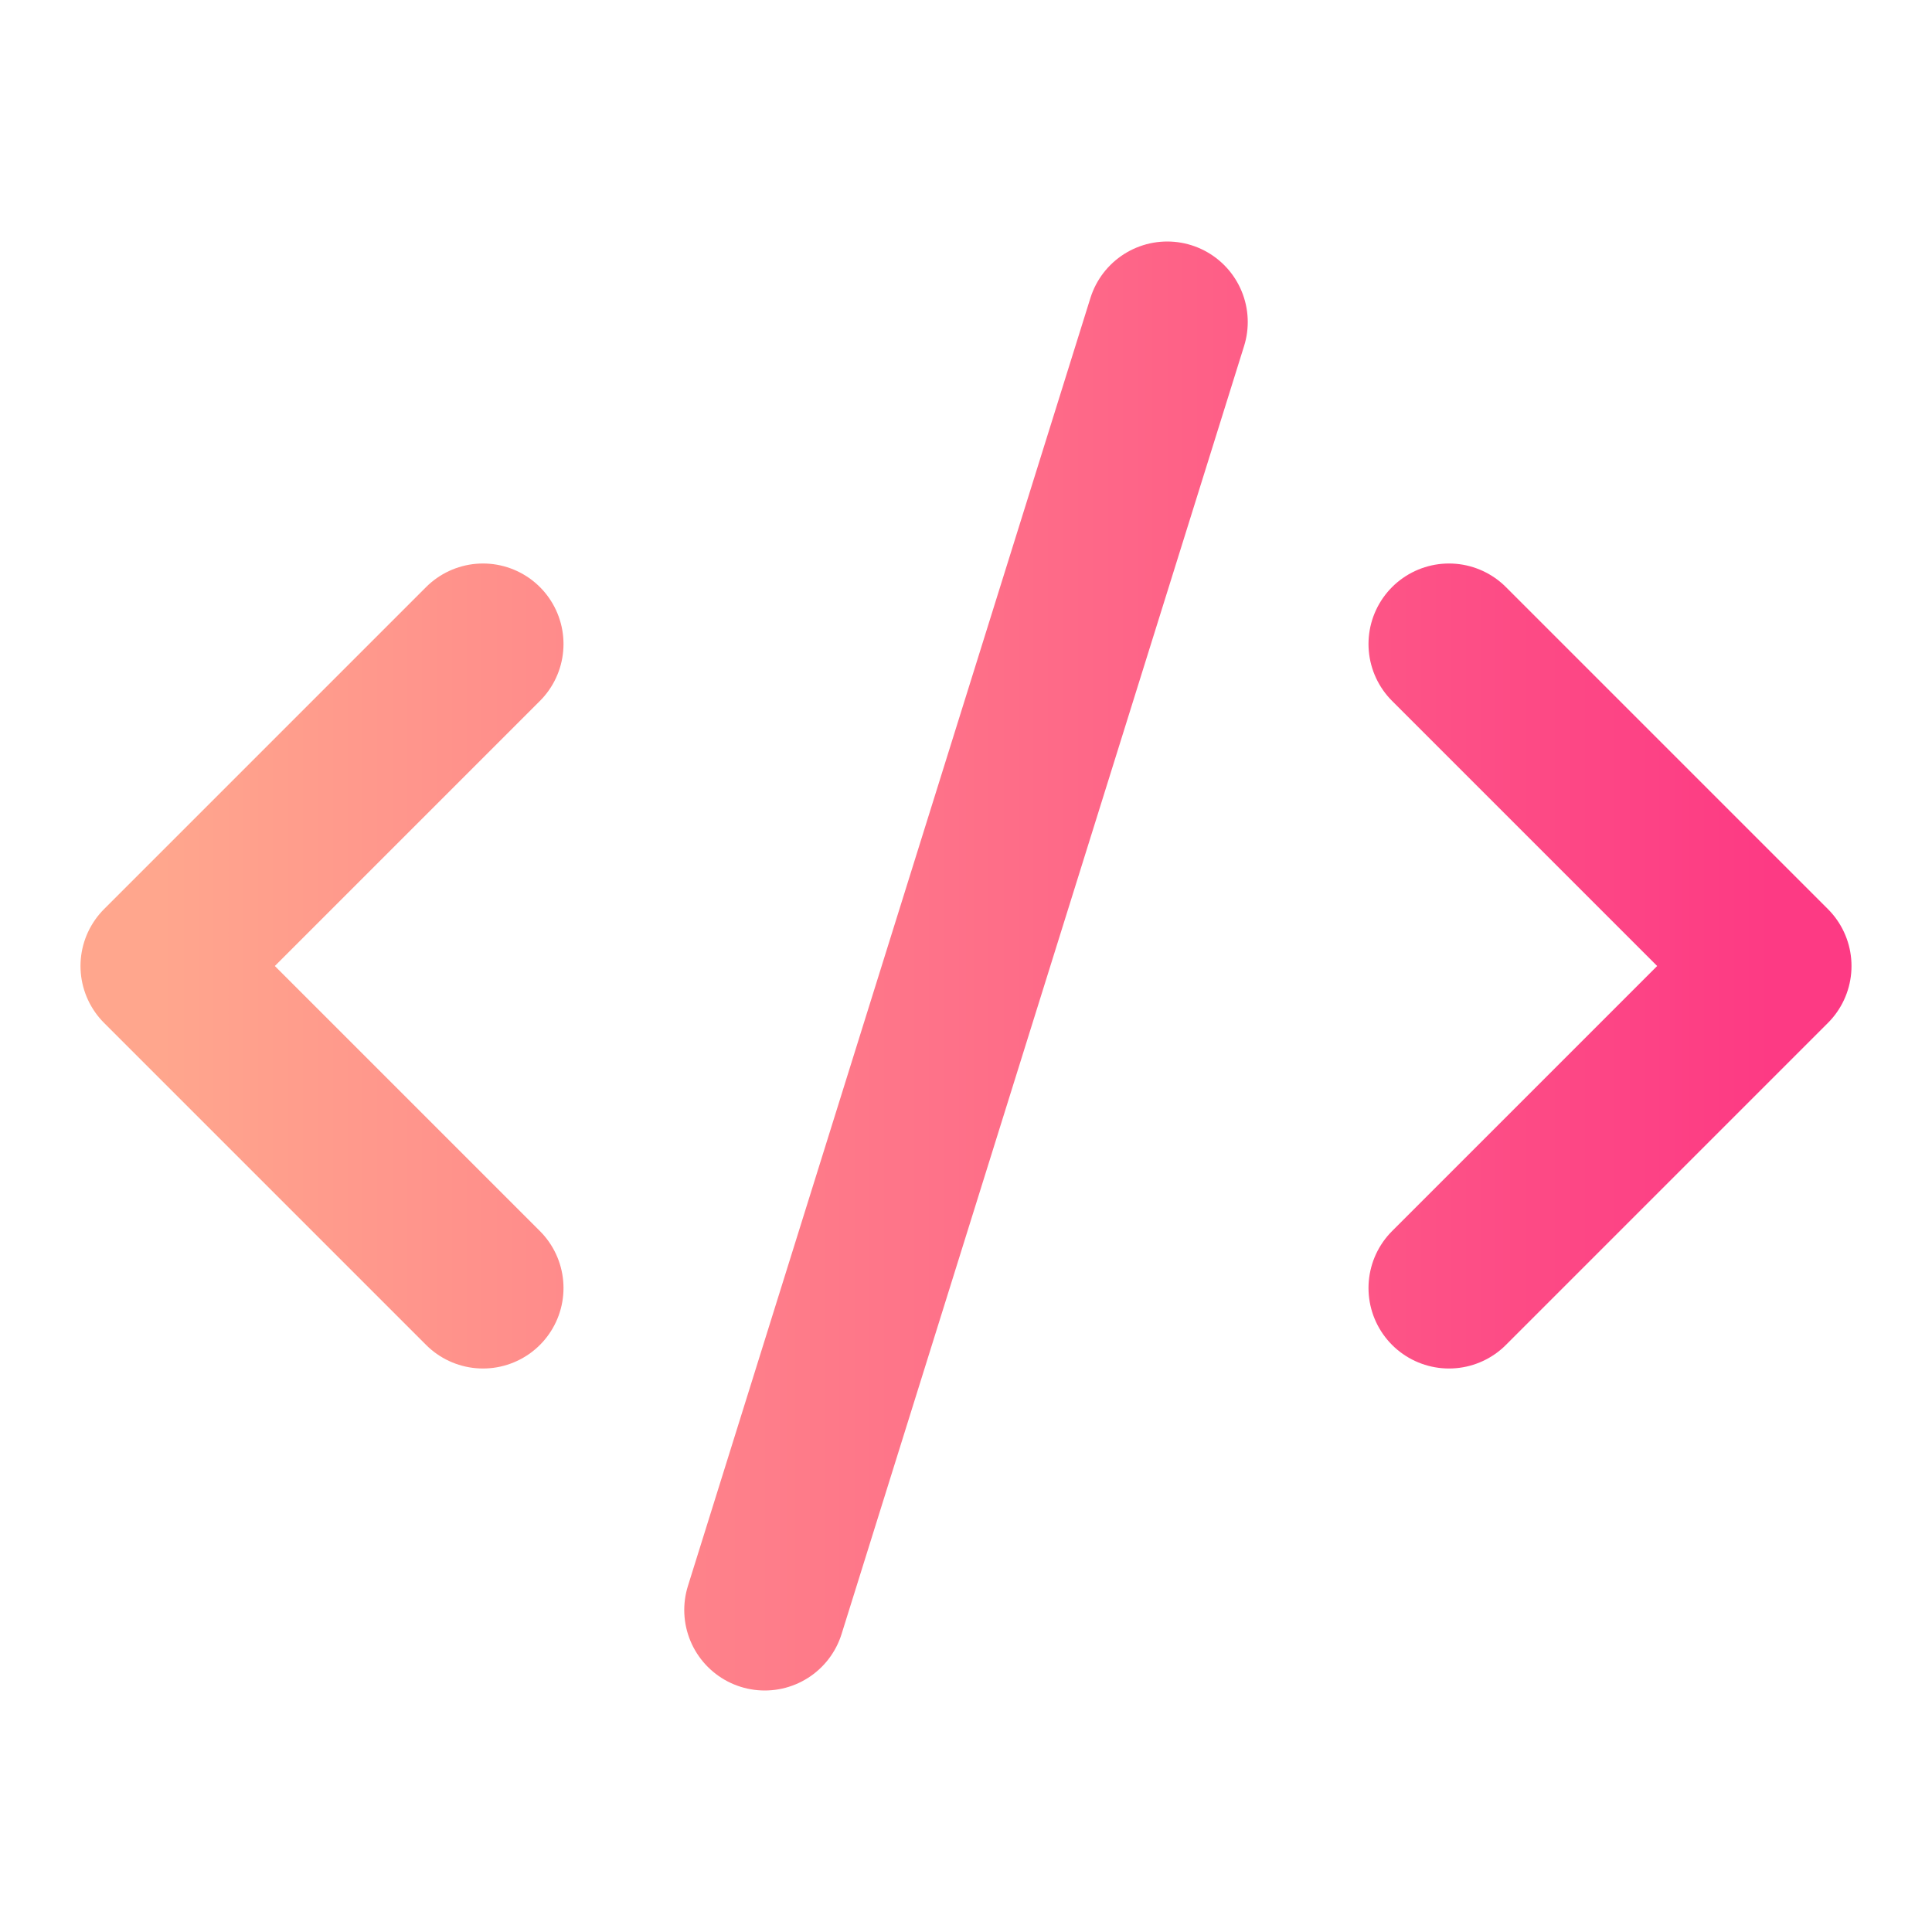
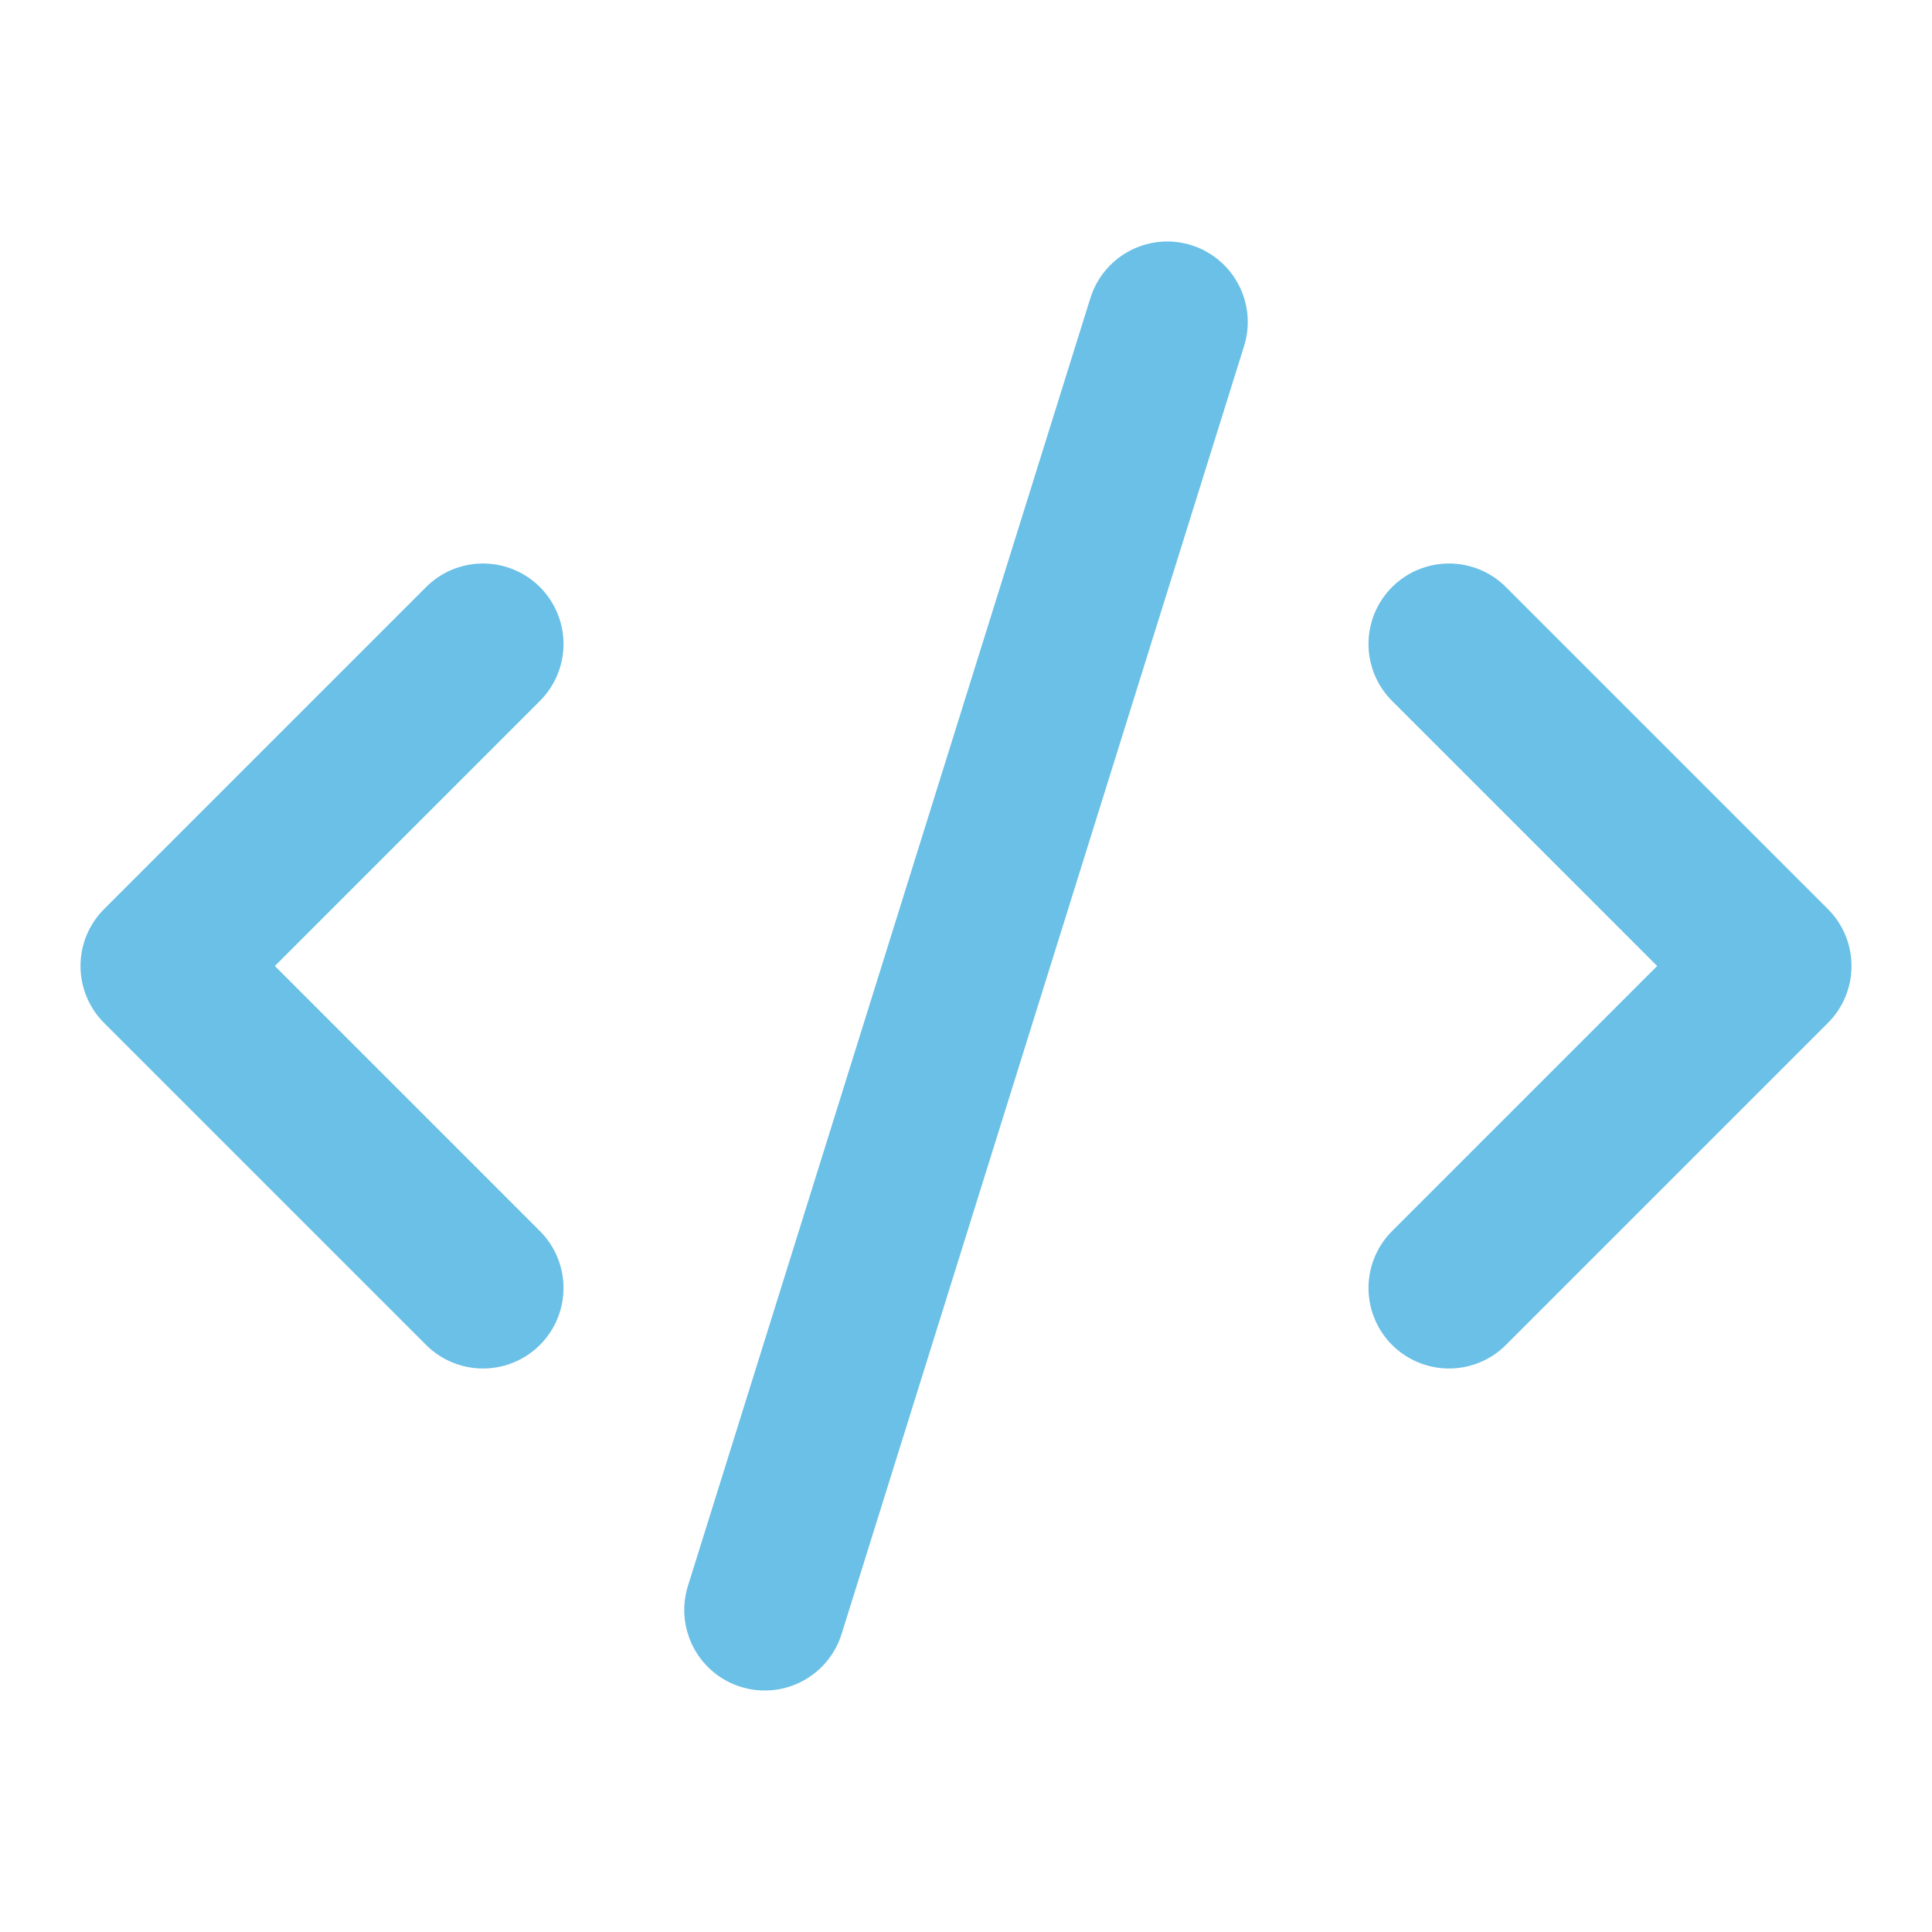
<svg xmlns="http://www.w3.org/2000/svg" width="24" height="24" viewBox="0 0 24 24" fill="none">
  <path d="M18 16L22 12L18 8M6 8L2 12L6 16M14.5 4L9.5 20" stroke="url(#paint0_linear_1811_224)" stroke-width="2" stroke-linecap="round" stroke-linejoin="round" />
  <defs>
    <linearGradient id="paint0_linear_1811_224" x1="2.006" y1="12.002" x2="22" y2="12.002" gradientUnits="userSpaceOnUse">
-       <stop stop-color="#FFA68D" />
-       <stop offset="1" stop-color="#FD3A84" />
+       <stop stop-color="#6AC0E6" />
+       <stop offset="1" stop-color="#6AC0E6" />
    </linearGradient>
  </defs>
</svg>
